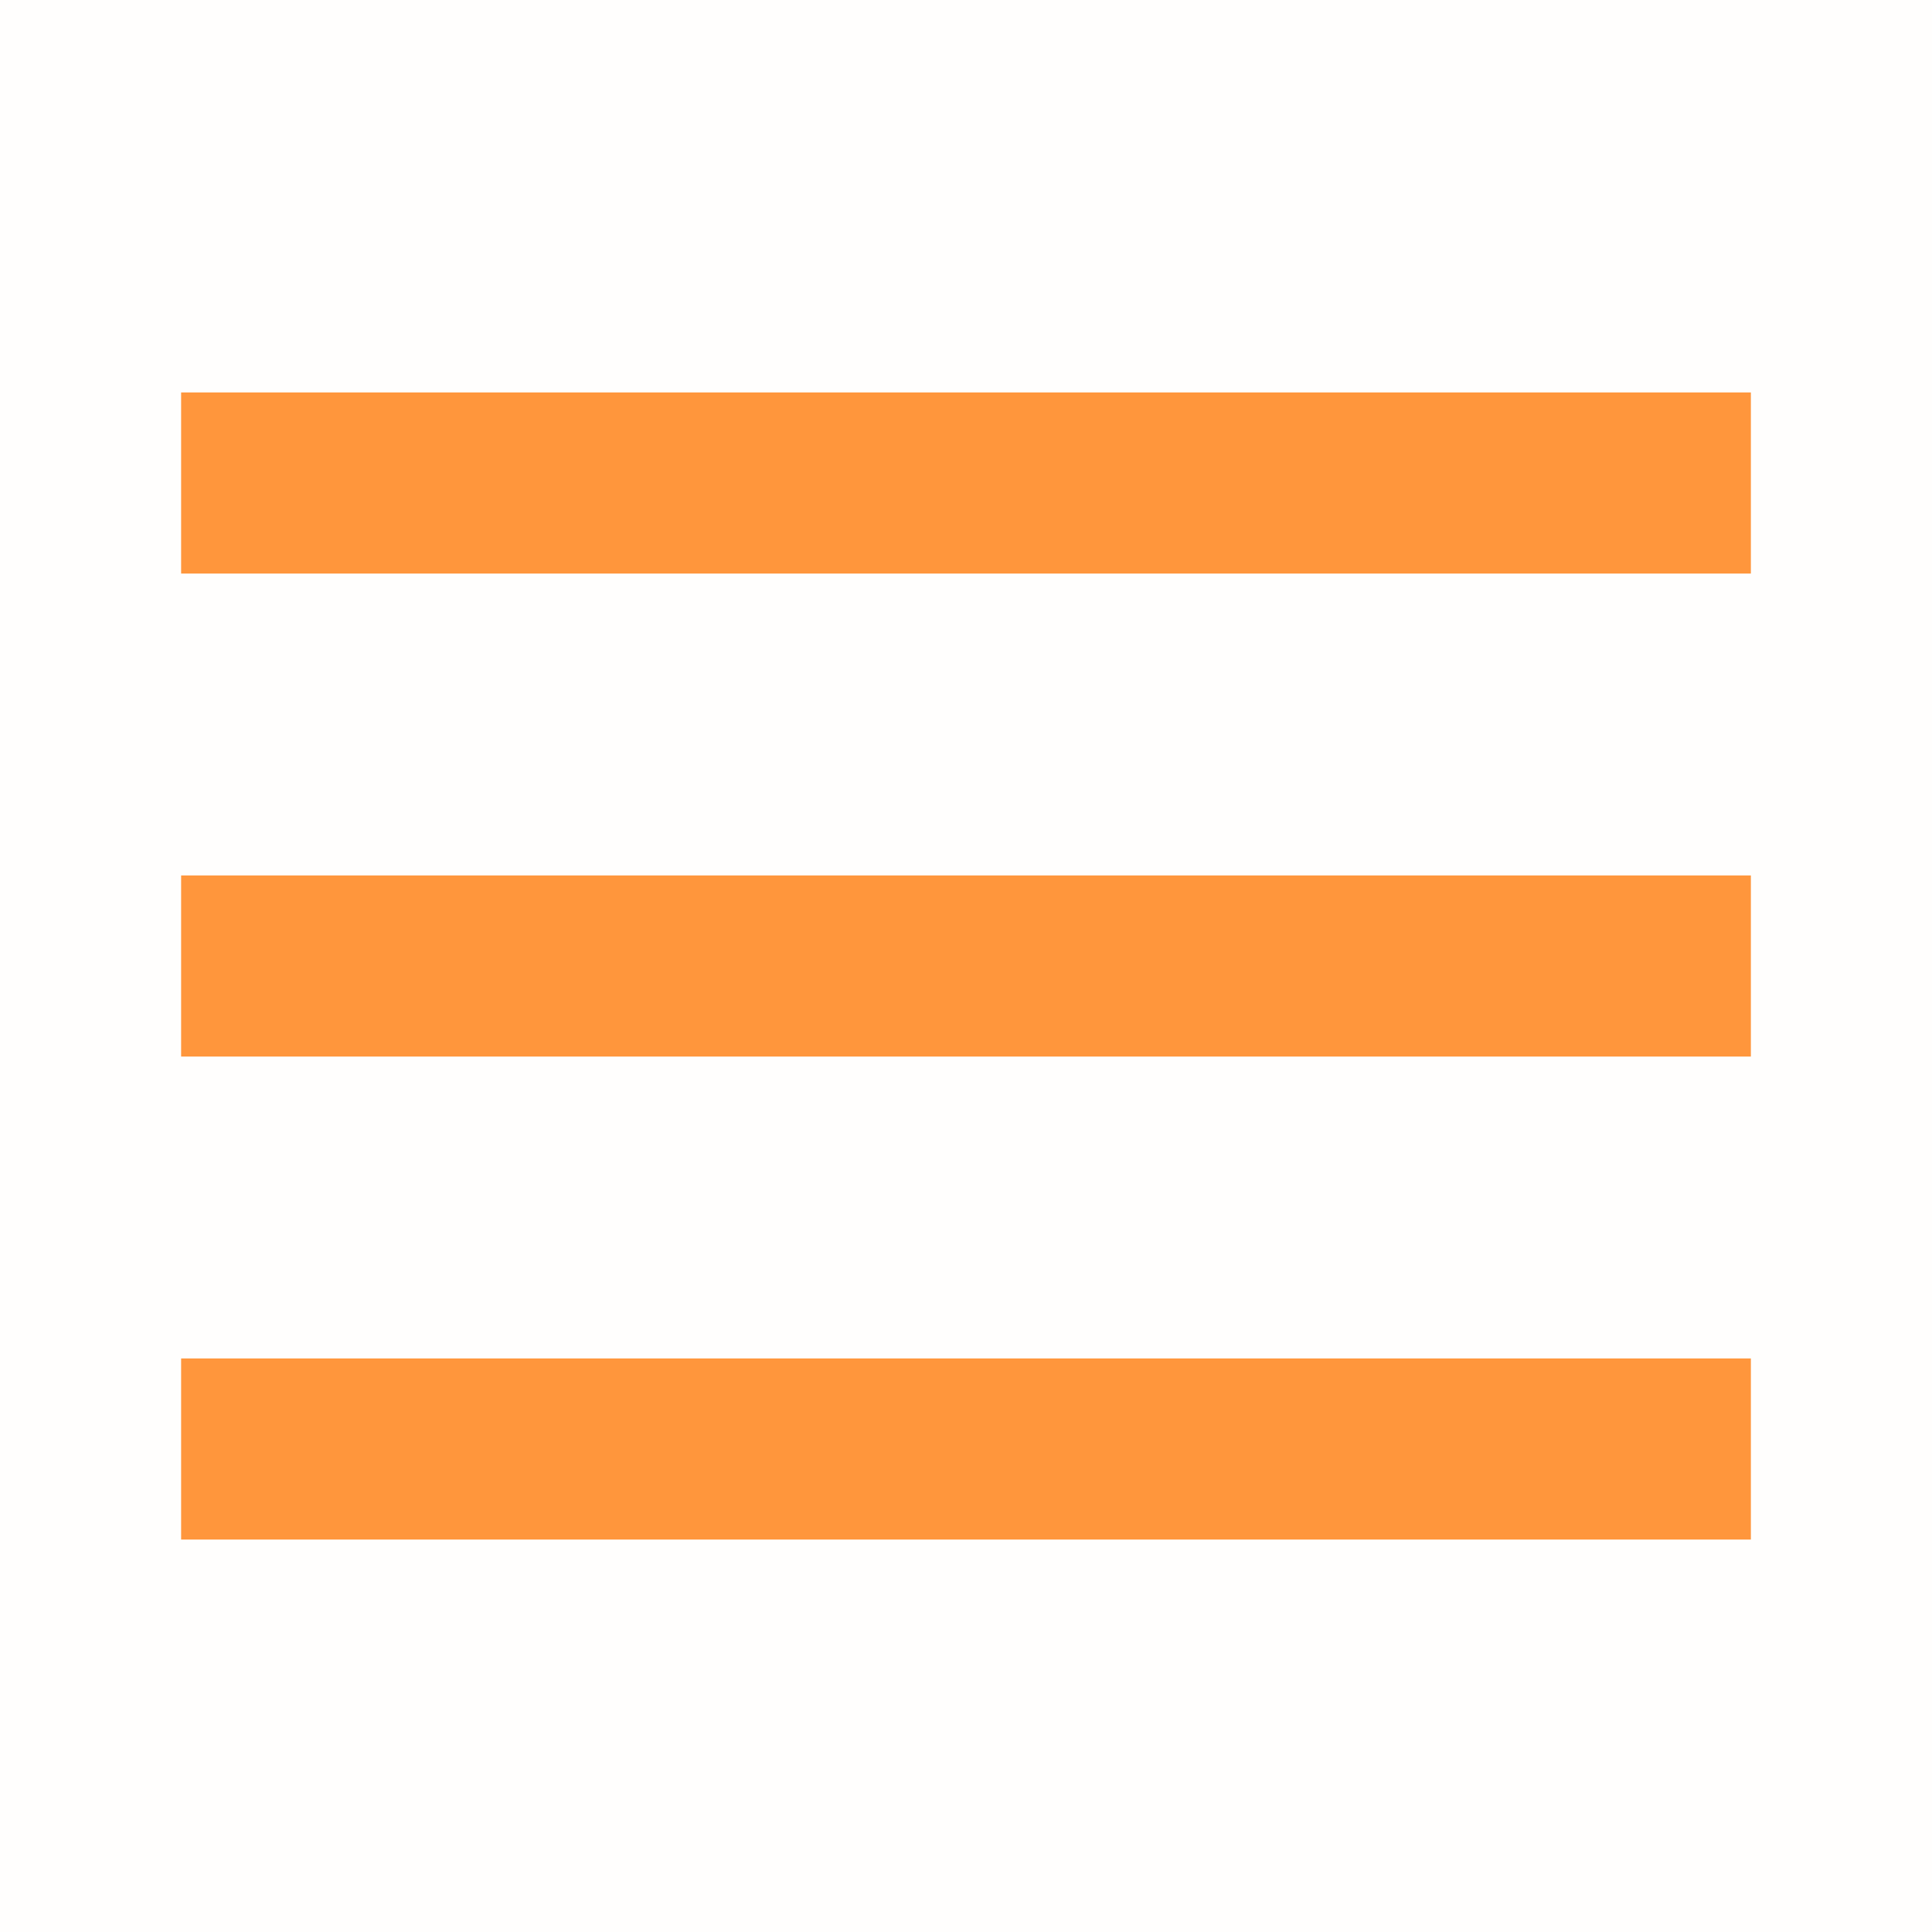
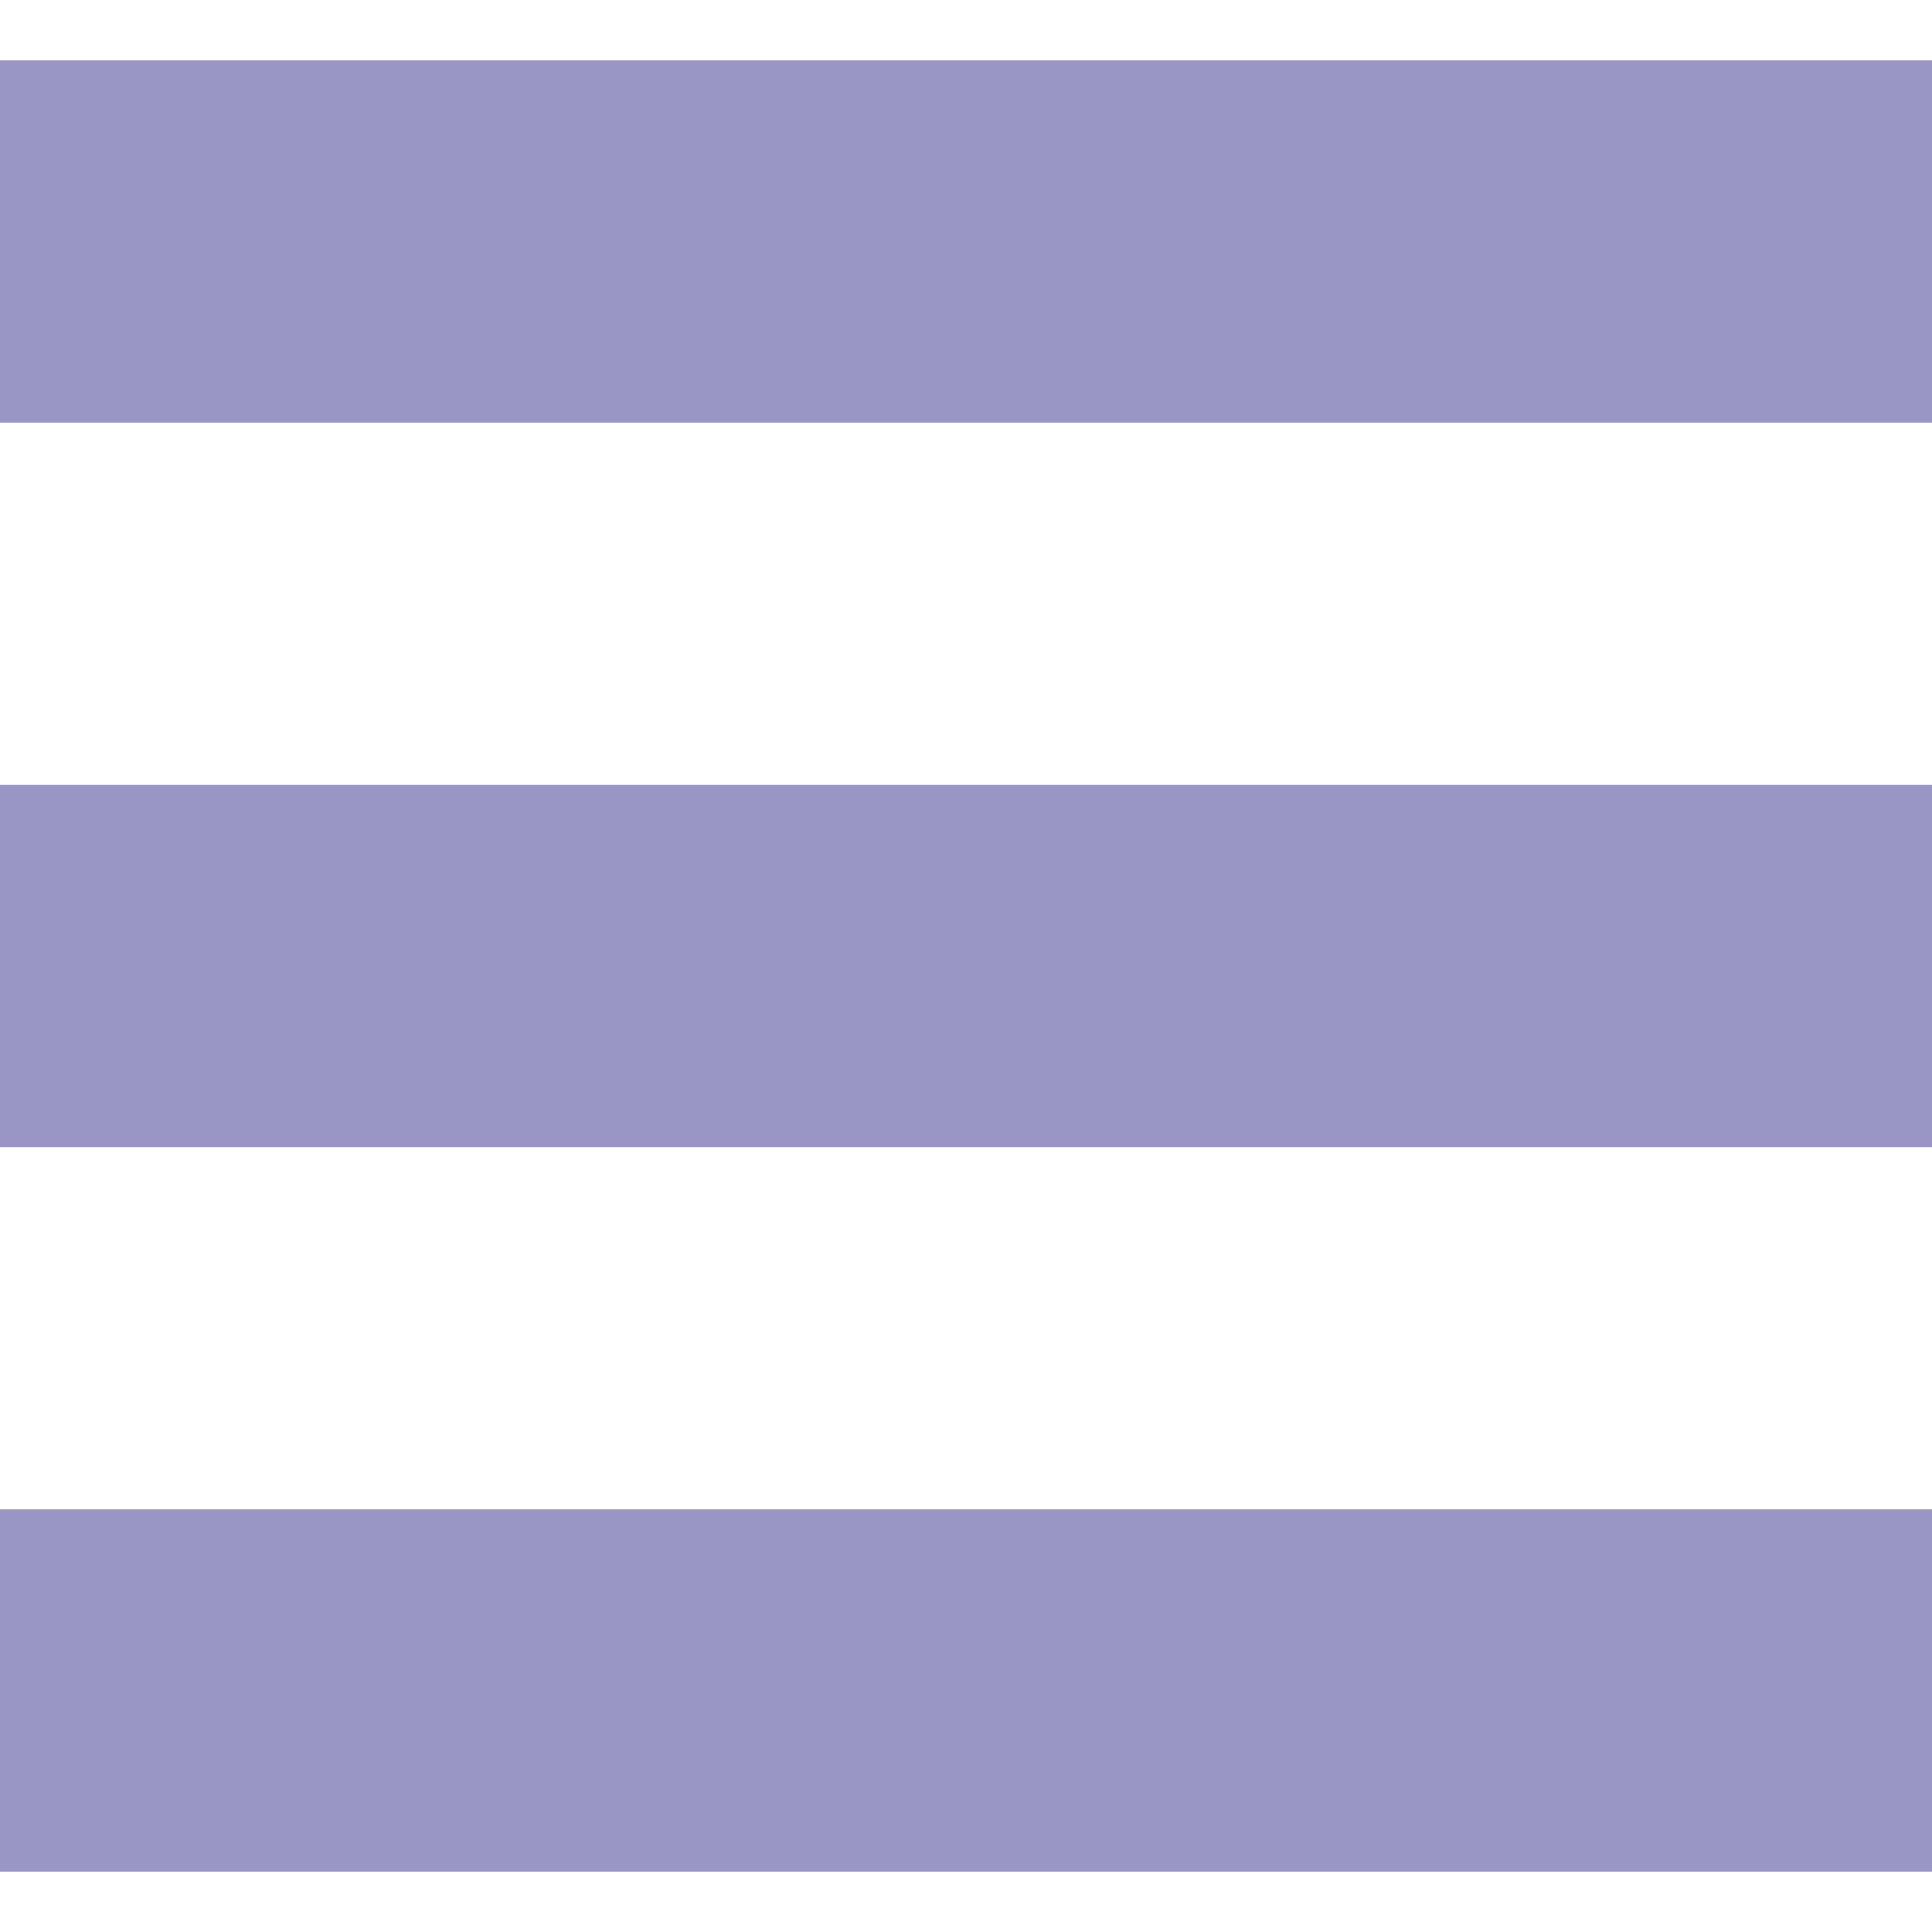
- <svg xmlns="http://www.w3.org/2000/svg" width="32" height="32" viewBox="0 0 32 32" fill="none">
-   <rect opacity="0.01" width="32" height="32" fill="#FF963C" />
-   <path d="M3 8H29" stroke="#FF963C" stroke-width="3" />
-   <path d="M3 16H29" stroke="#FF963C" stroke-width="3" />
-   <path d="M3 24H29" stroke="#FF963C" stroke-width="3" />
+ <svg xmlns="http://www.w3.org/2000/svg" version="1.1" id="_x32_" x="0px" y="0px" viewBox="0 0 512 512" style="width: 256px; height: 256px; opacity: 1;" xml:space="preserve">
+   <style type="text/css">
+ 	.st0{fill:#4B4B4B;}
+ </style>
+   <g>
+     <rect y="16" class="st0" width="512" height="96" style="fill: rgb(153, 150, 198);" />
+     <rect y="208" class="st0" width="512" height="96" style="fill: rgb(153, 150, 198);" />
+     <rect y="400" class="st0" width="512" height="96" style="fill: rgb(153, 150, 198);" />
+   </g>
</svg>
